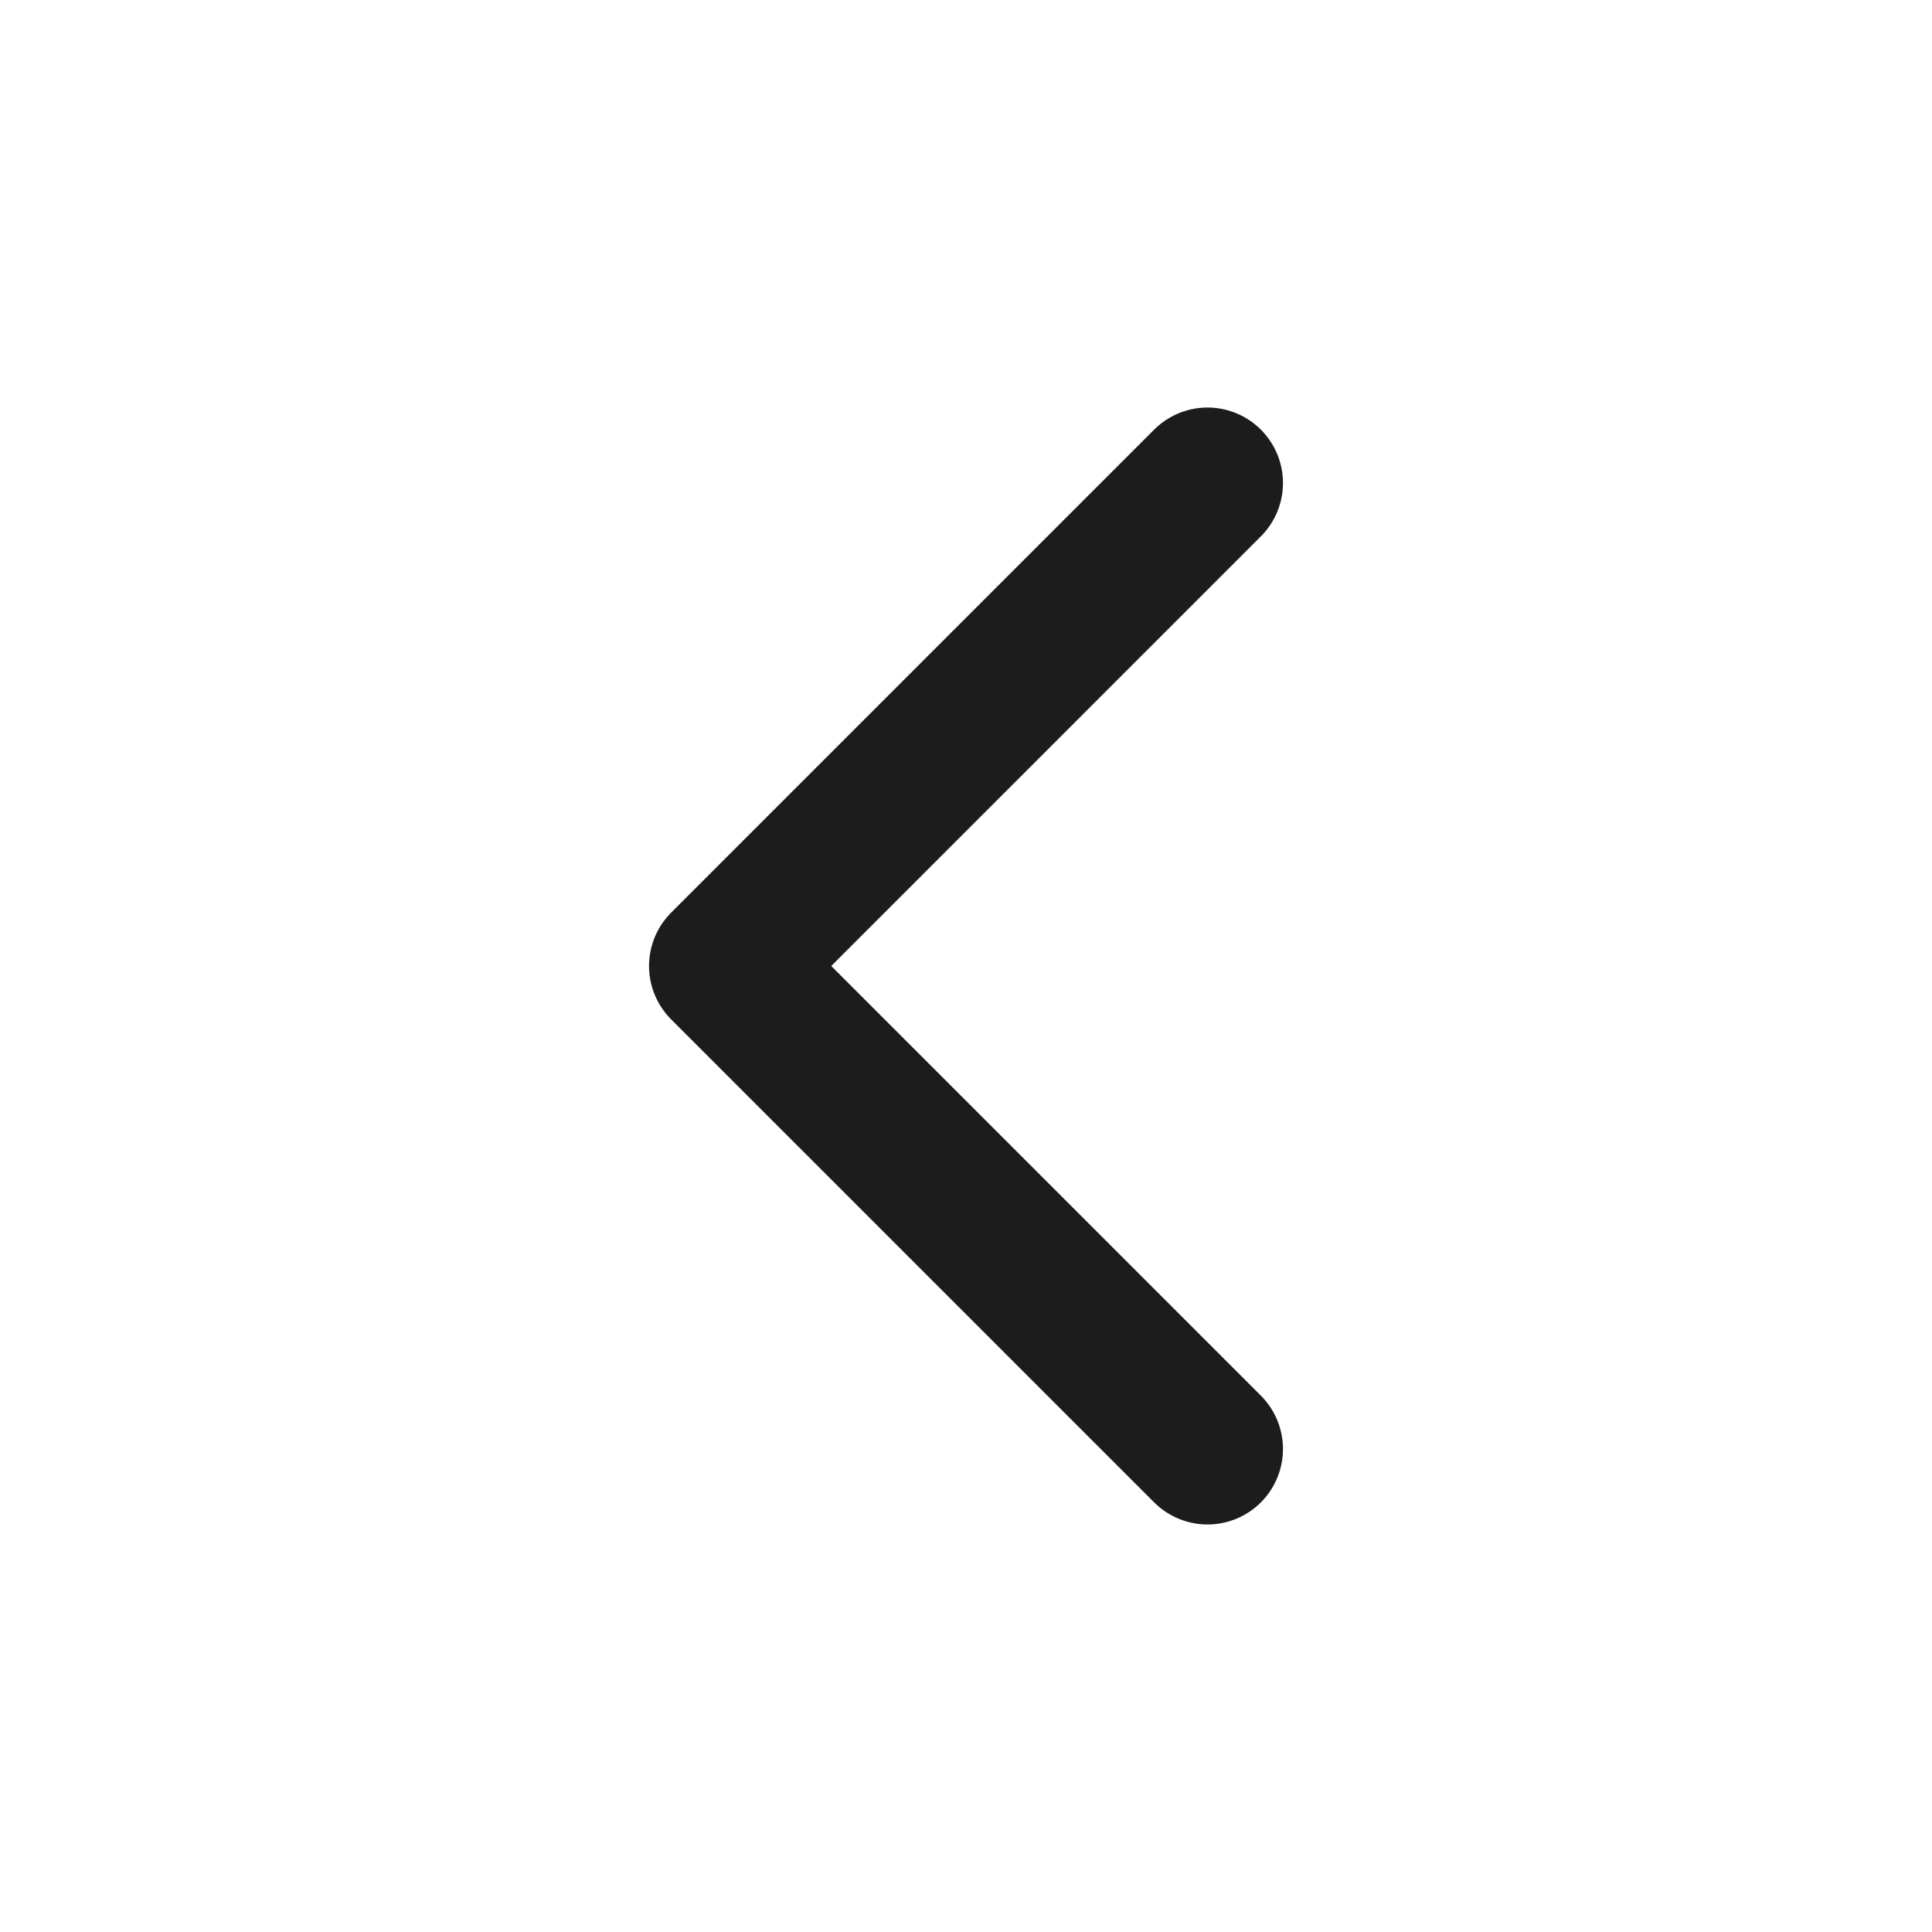
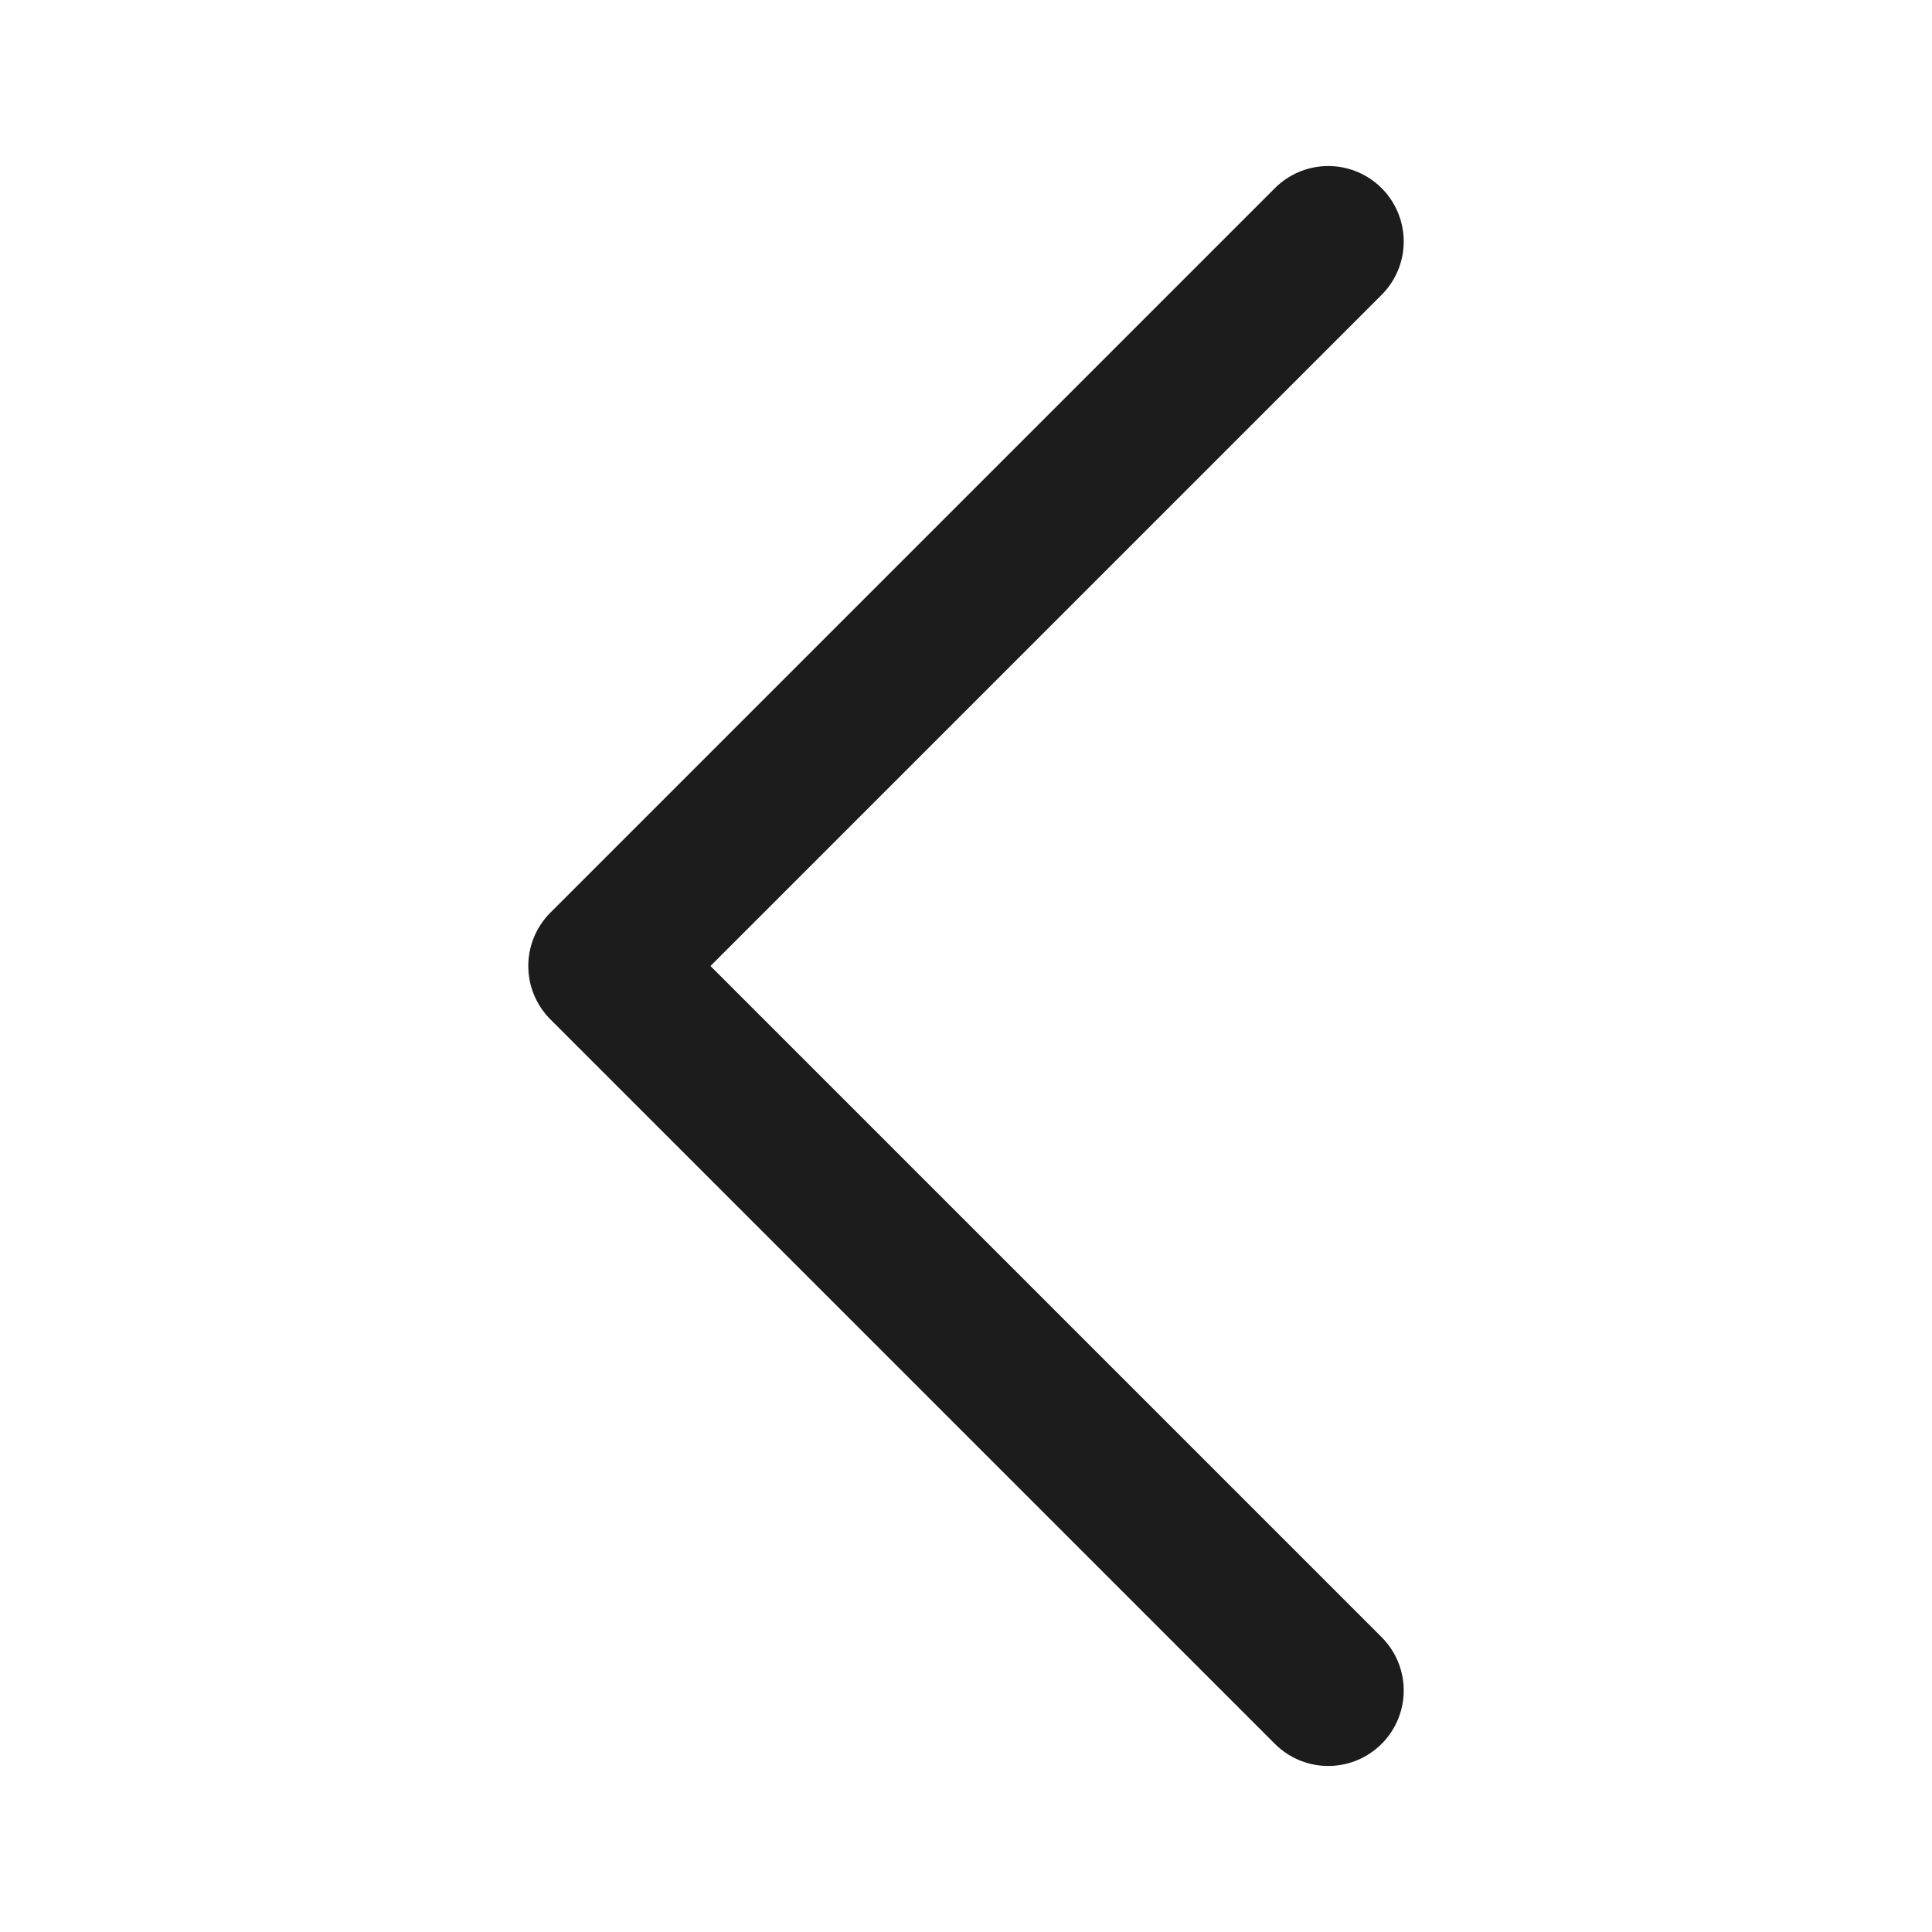
<svg xmlns="http://www.w3.org/2000/svg" width="16" height="16" viewBox="0 0 16 16" fill="none">
-   <path d="M10 12L6 8L10 4" stroke="#1C1C1C" stroke-width="1.25" stroke-linecap="round" stroke-linejoin="round" />
+   <path d="M11 14L5 8L11 2" stroke="#1C1C1C" stroke-width="1.25" stroke-linecap="round" stroke-linejoin="round" />
</svg>
